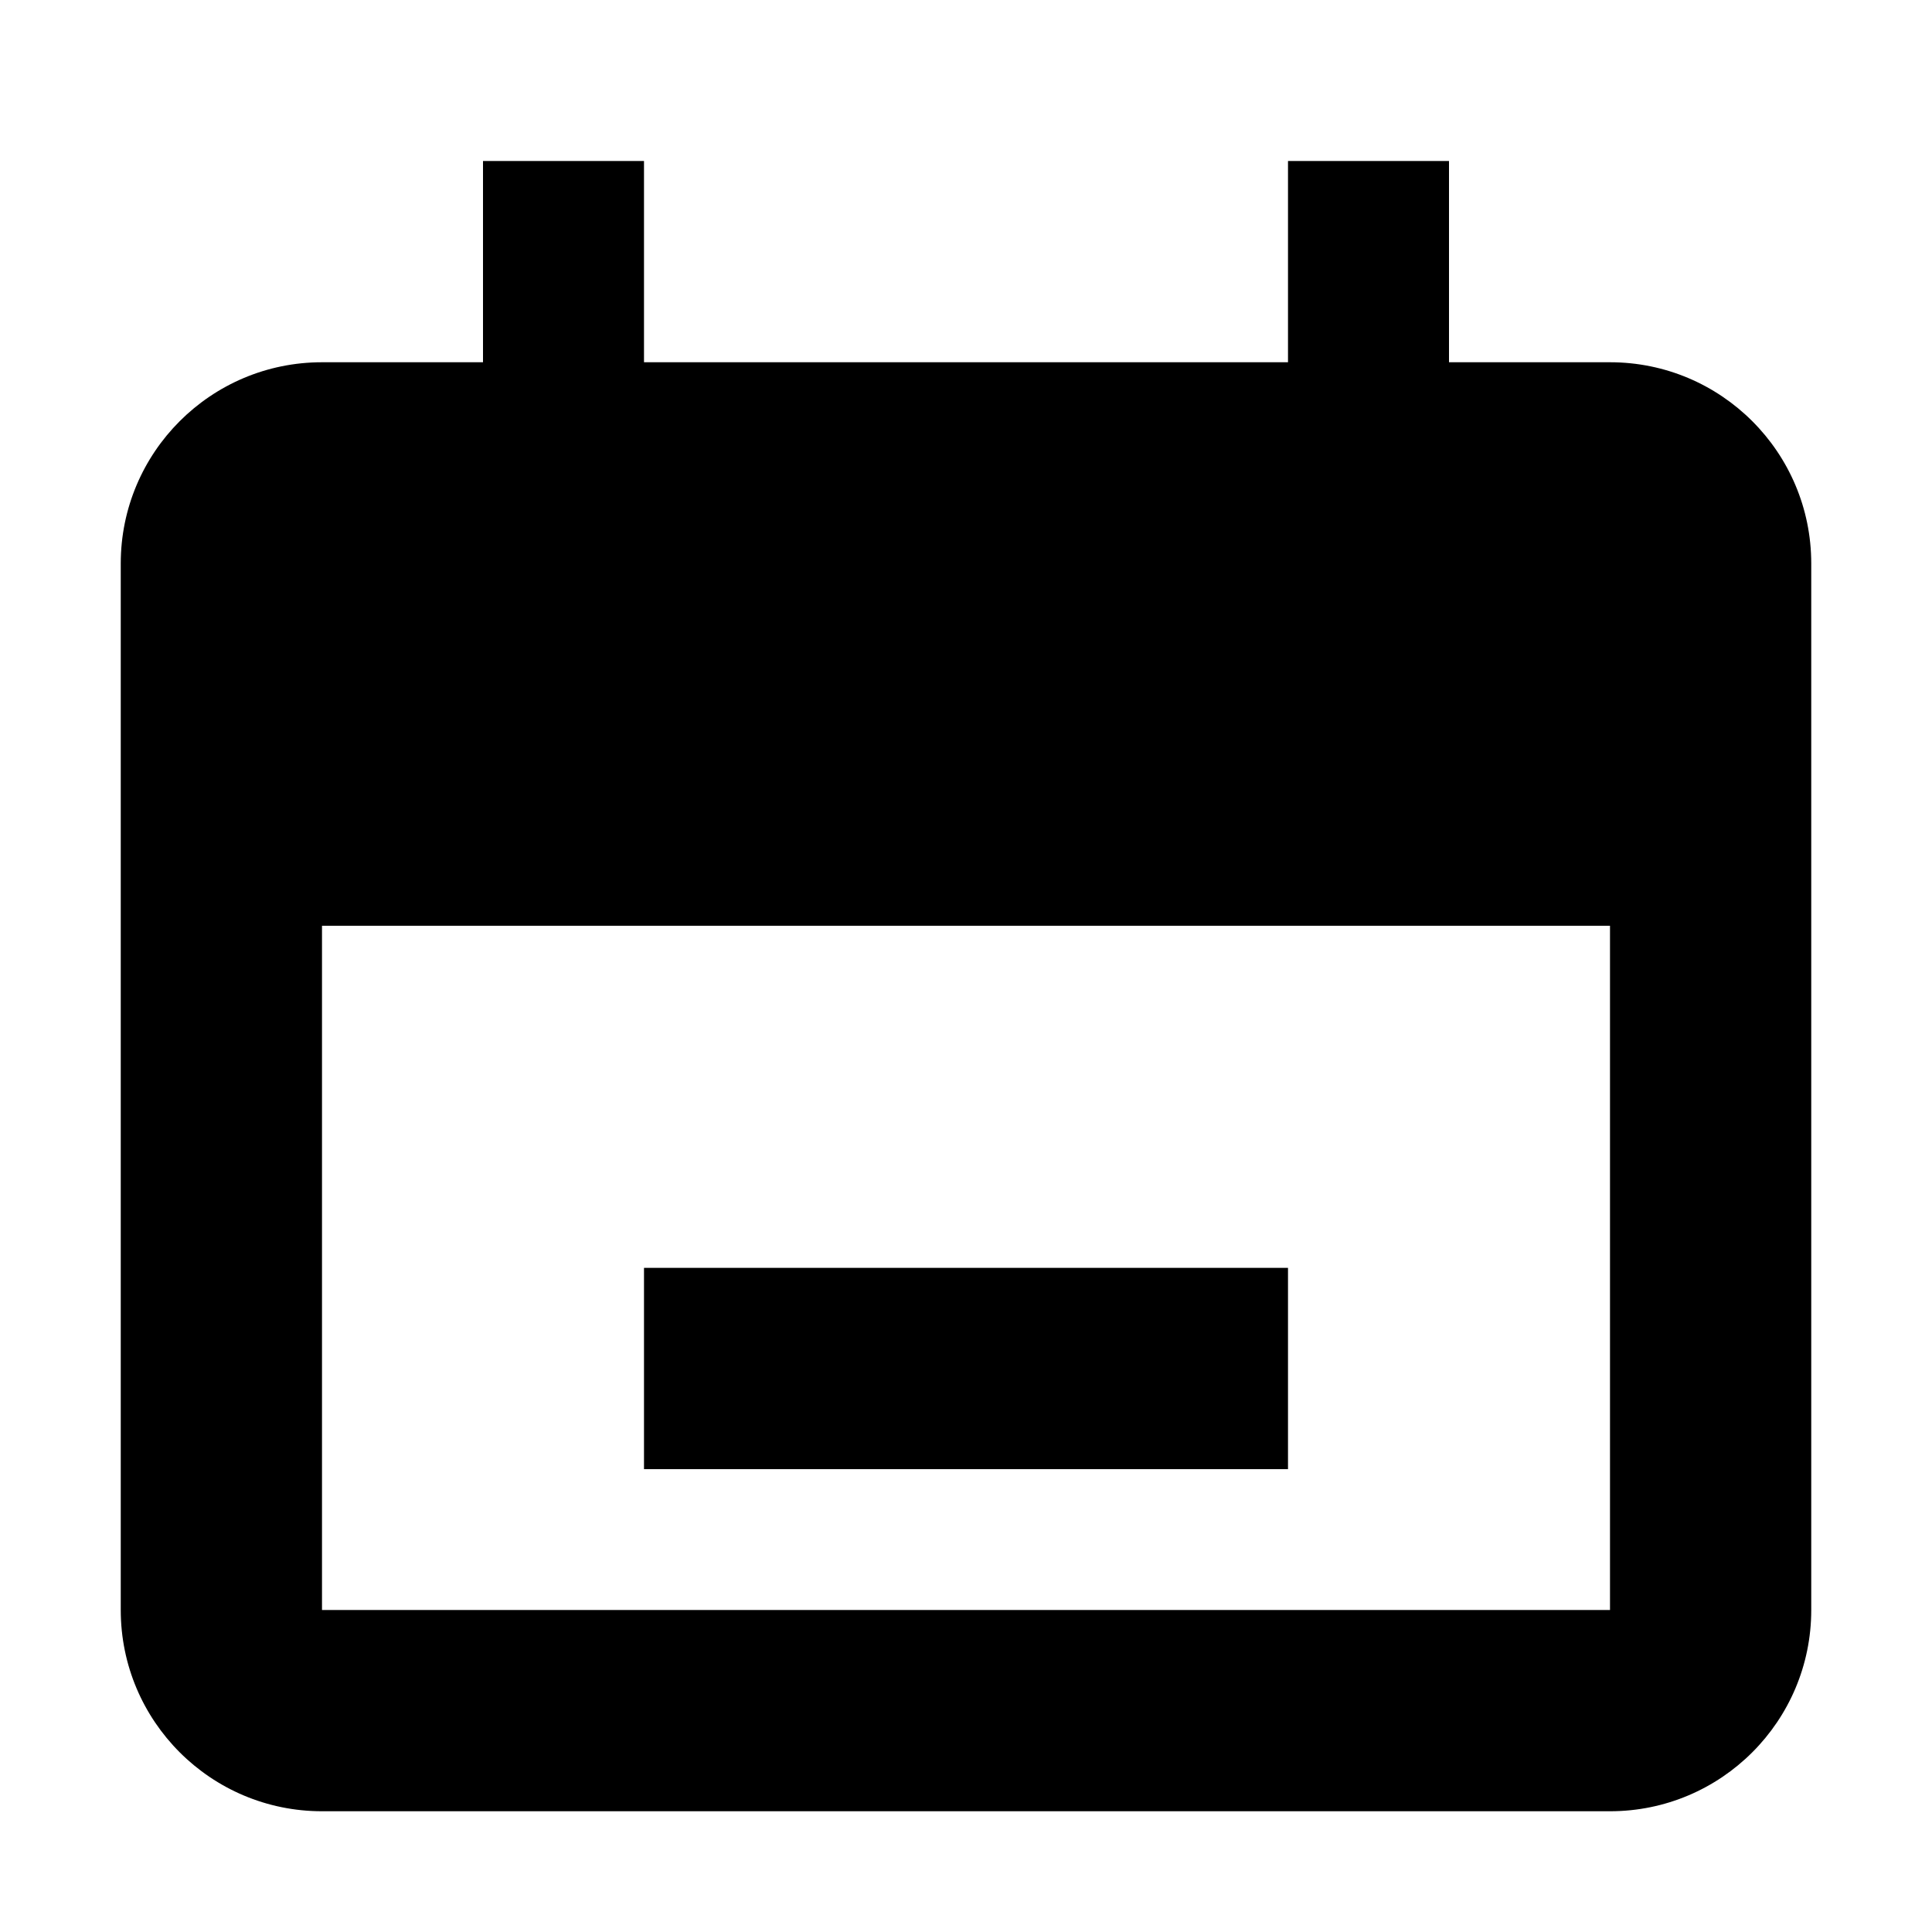
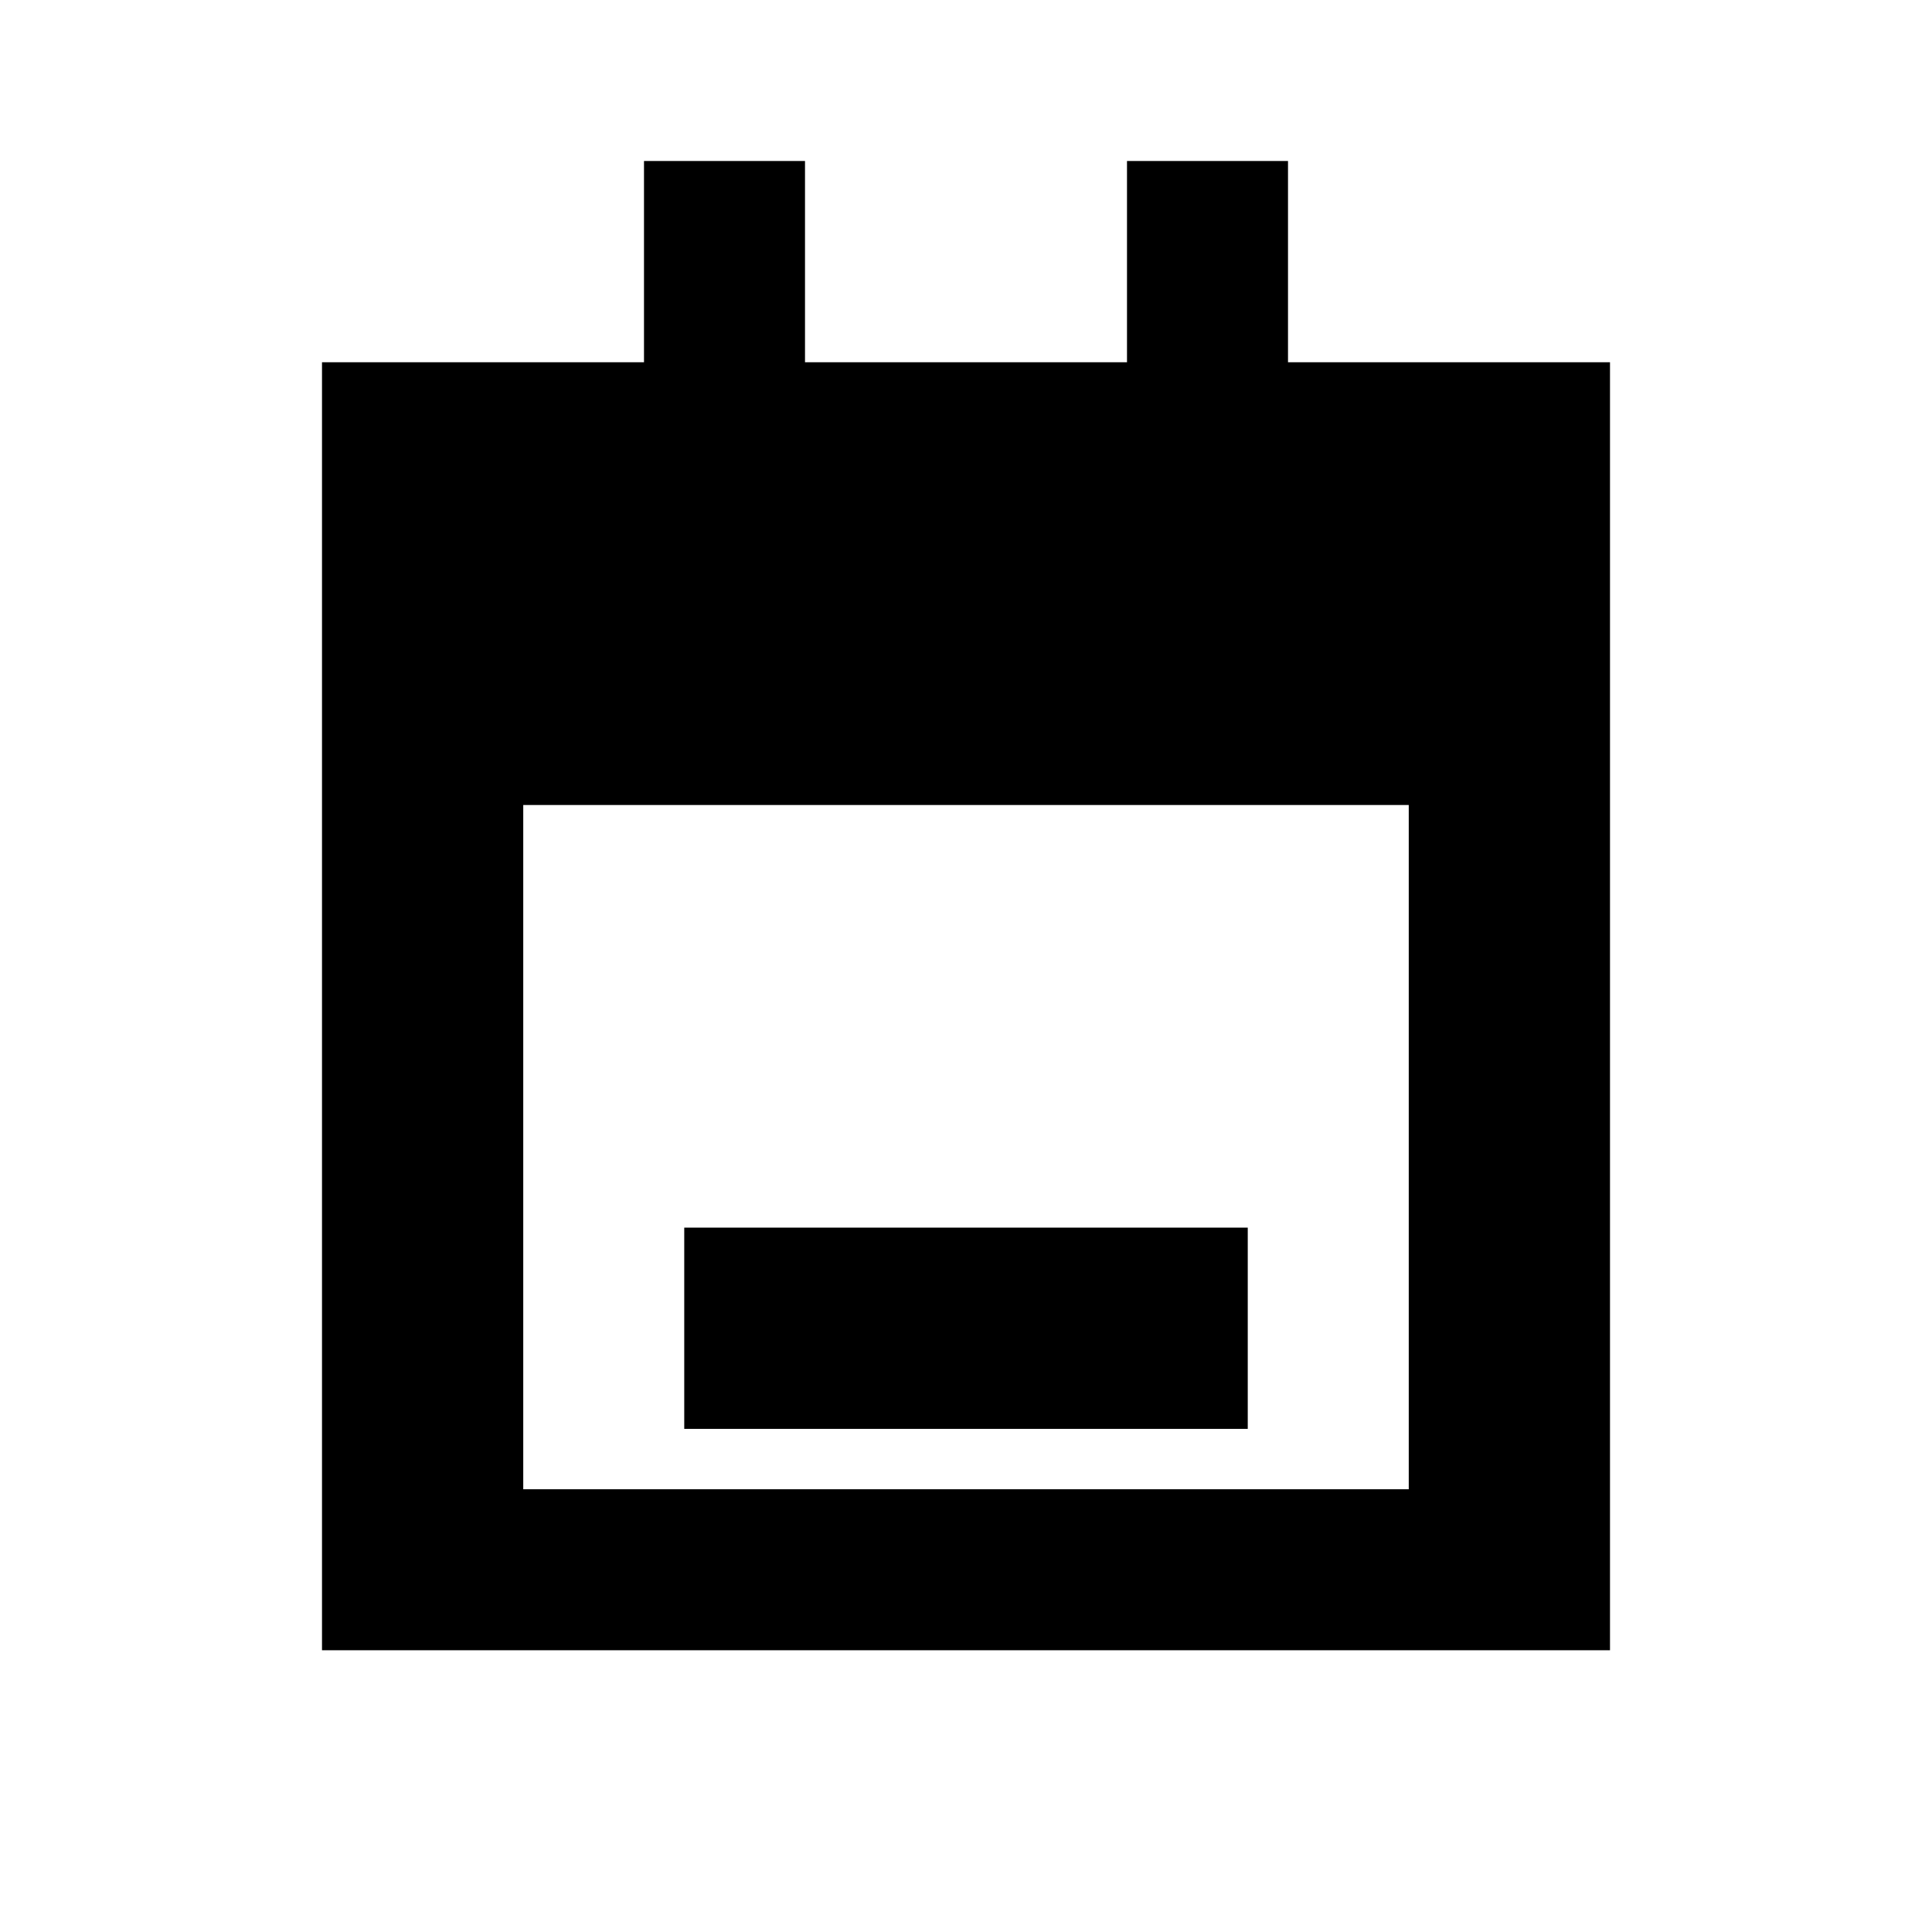
<svg xmlns="http://www.w3.org/2000/svg" width="24" height="24" viewBox="0 0 24 24" fill="currentColor" stroke="none" stroke-width="2.24" stroke-linecap="round" stroke-linejoin="round" fill-rule="evenodd" clip-rule="evenodd" aria-hidden="true">
-   <path d="M4 4.5h2V2h2v2.5h8V2h2v2.5h2A2.5 2.5 0 0 1 22.5 7v13A2.5 2.5 0 0 1 20 22.5H4A2.5 2.5 0 0 1 1.5 20V7A2.5 2.5 0 0 1 4 4.5zm0 7v8.5h16v-8.5zM8 15.75h8v2.5H8z" />
+   <path d="M4 4.5h16v16H4zM8 2h2v2.5H8zM14 2h2v2.5h-2zM6.5 10h11v8.5h-11zM8.5 15.25h7v2.5h-7z" />
</svg>
